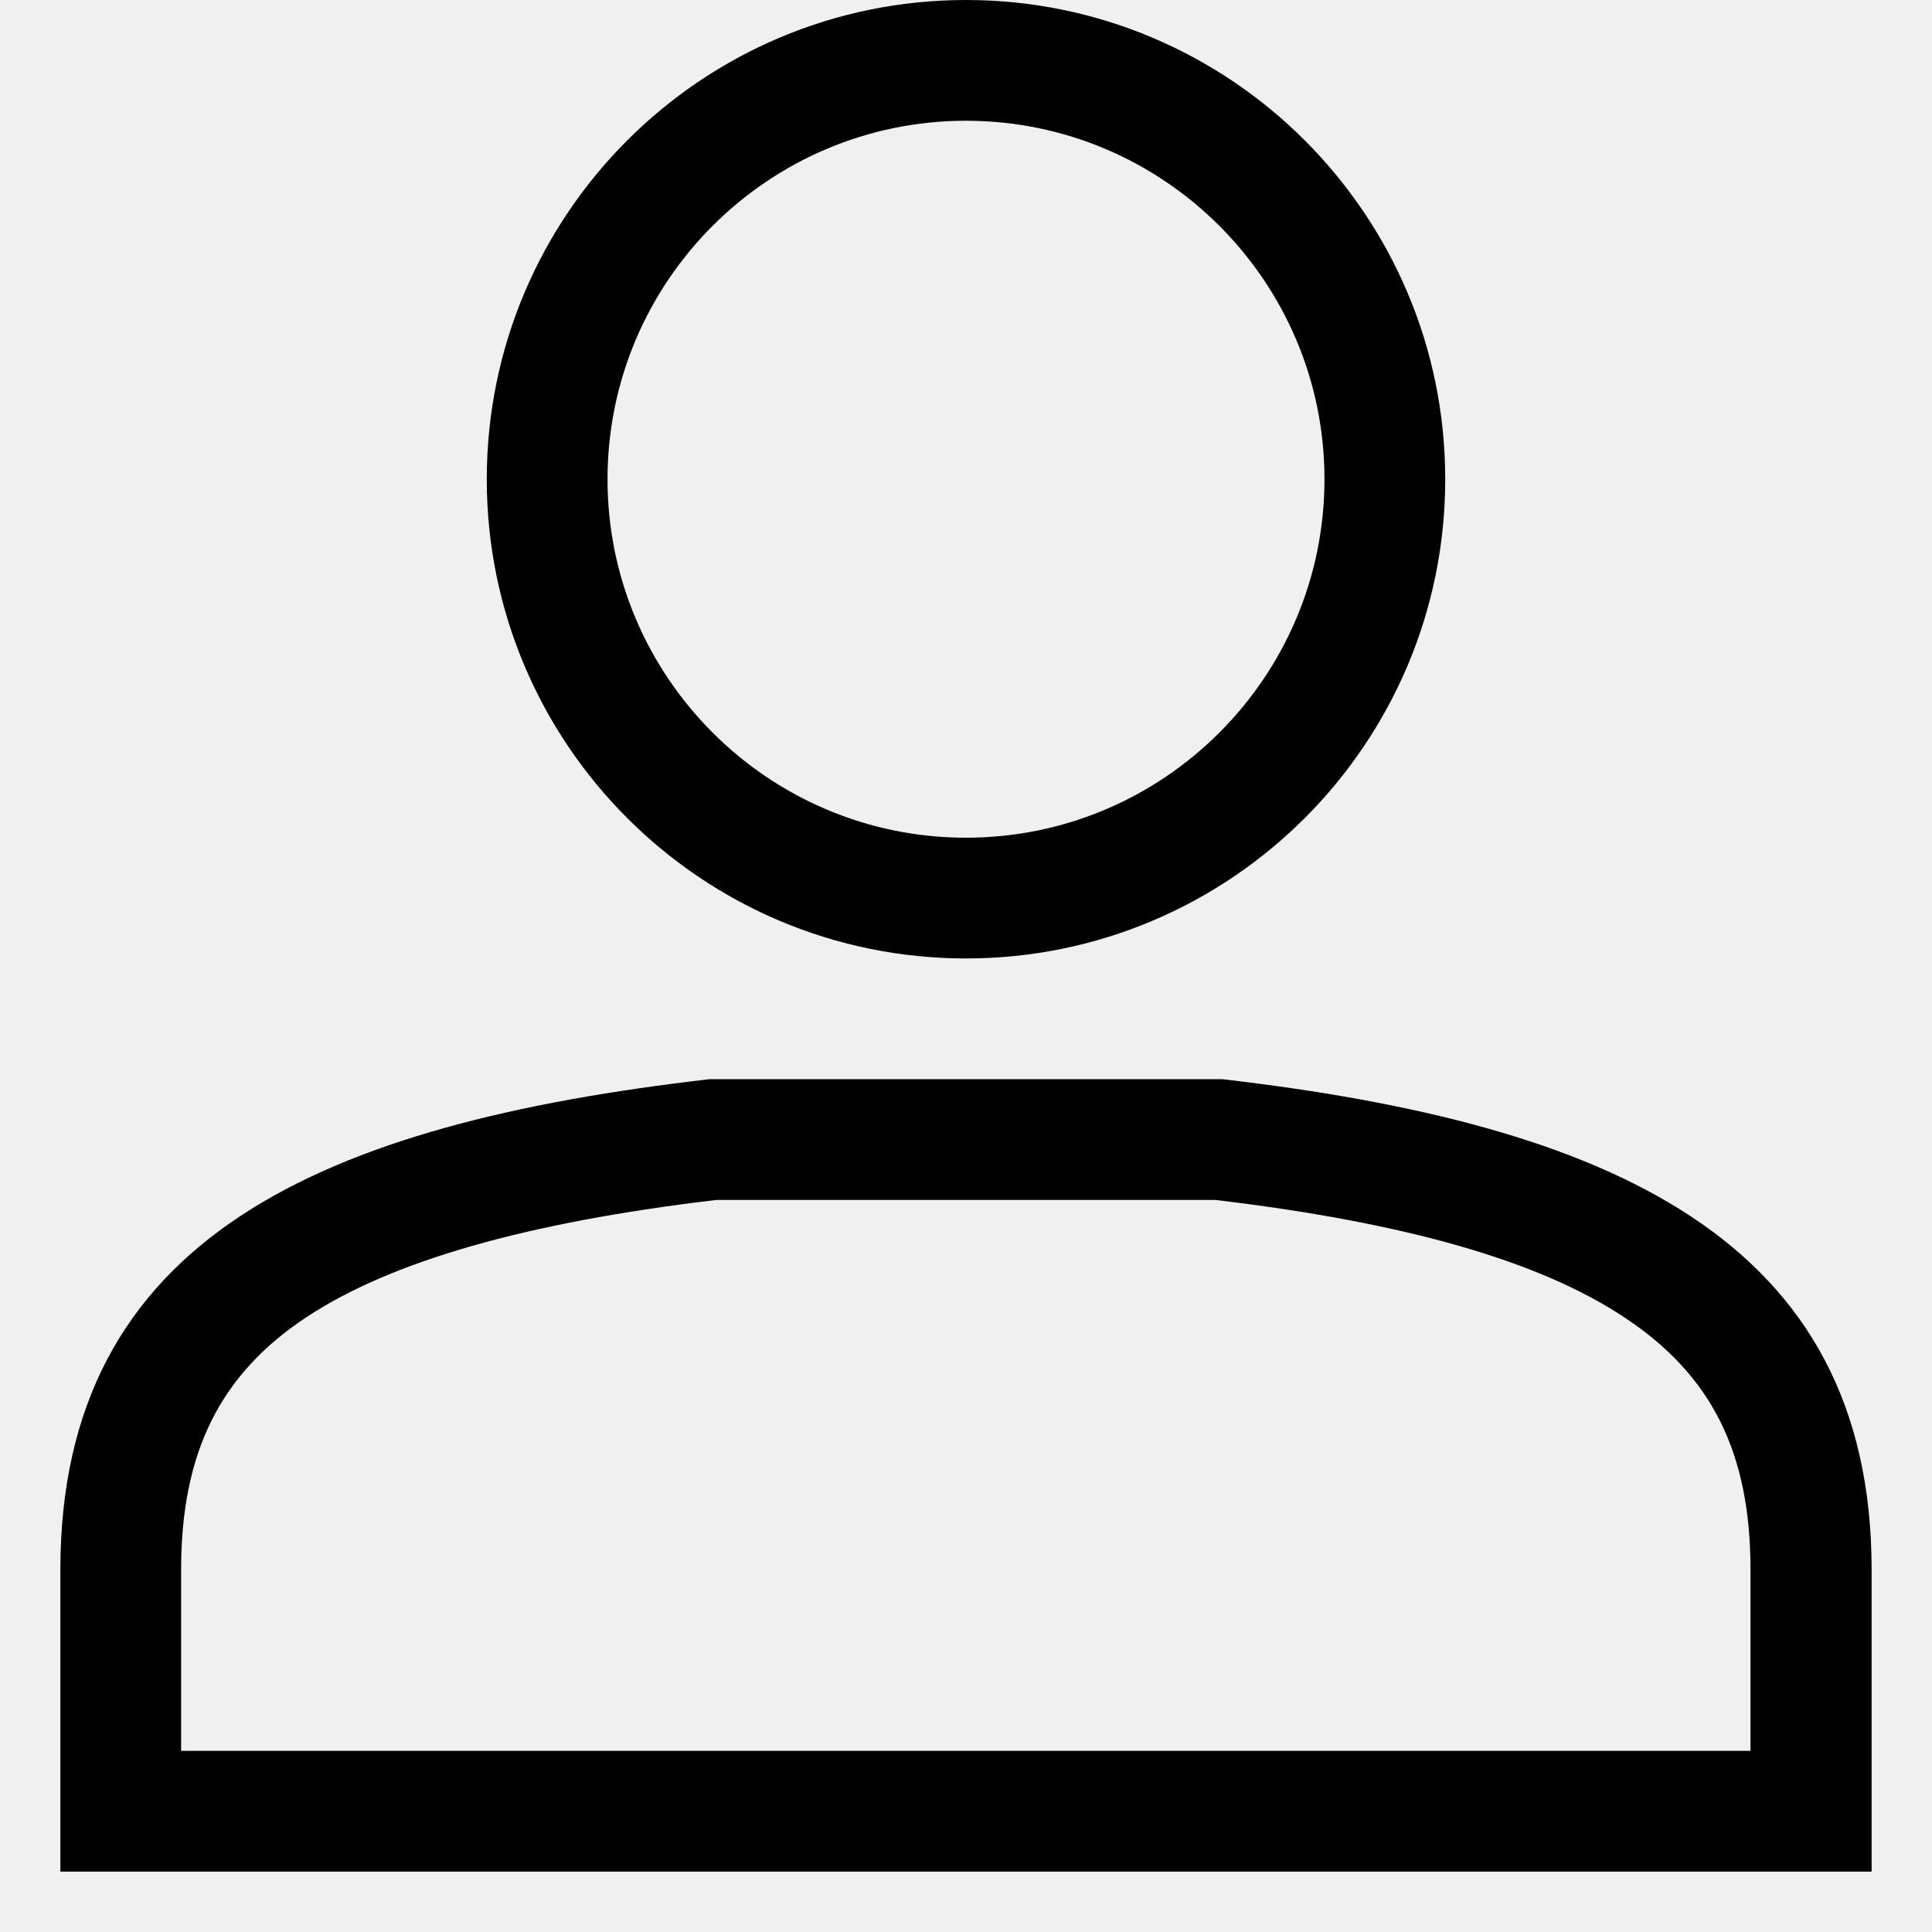
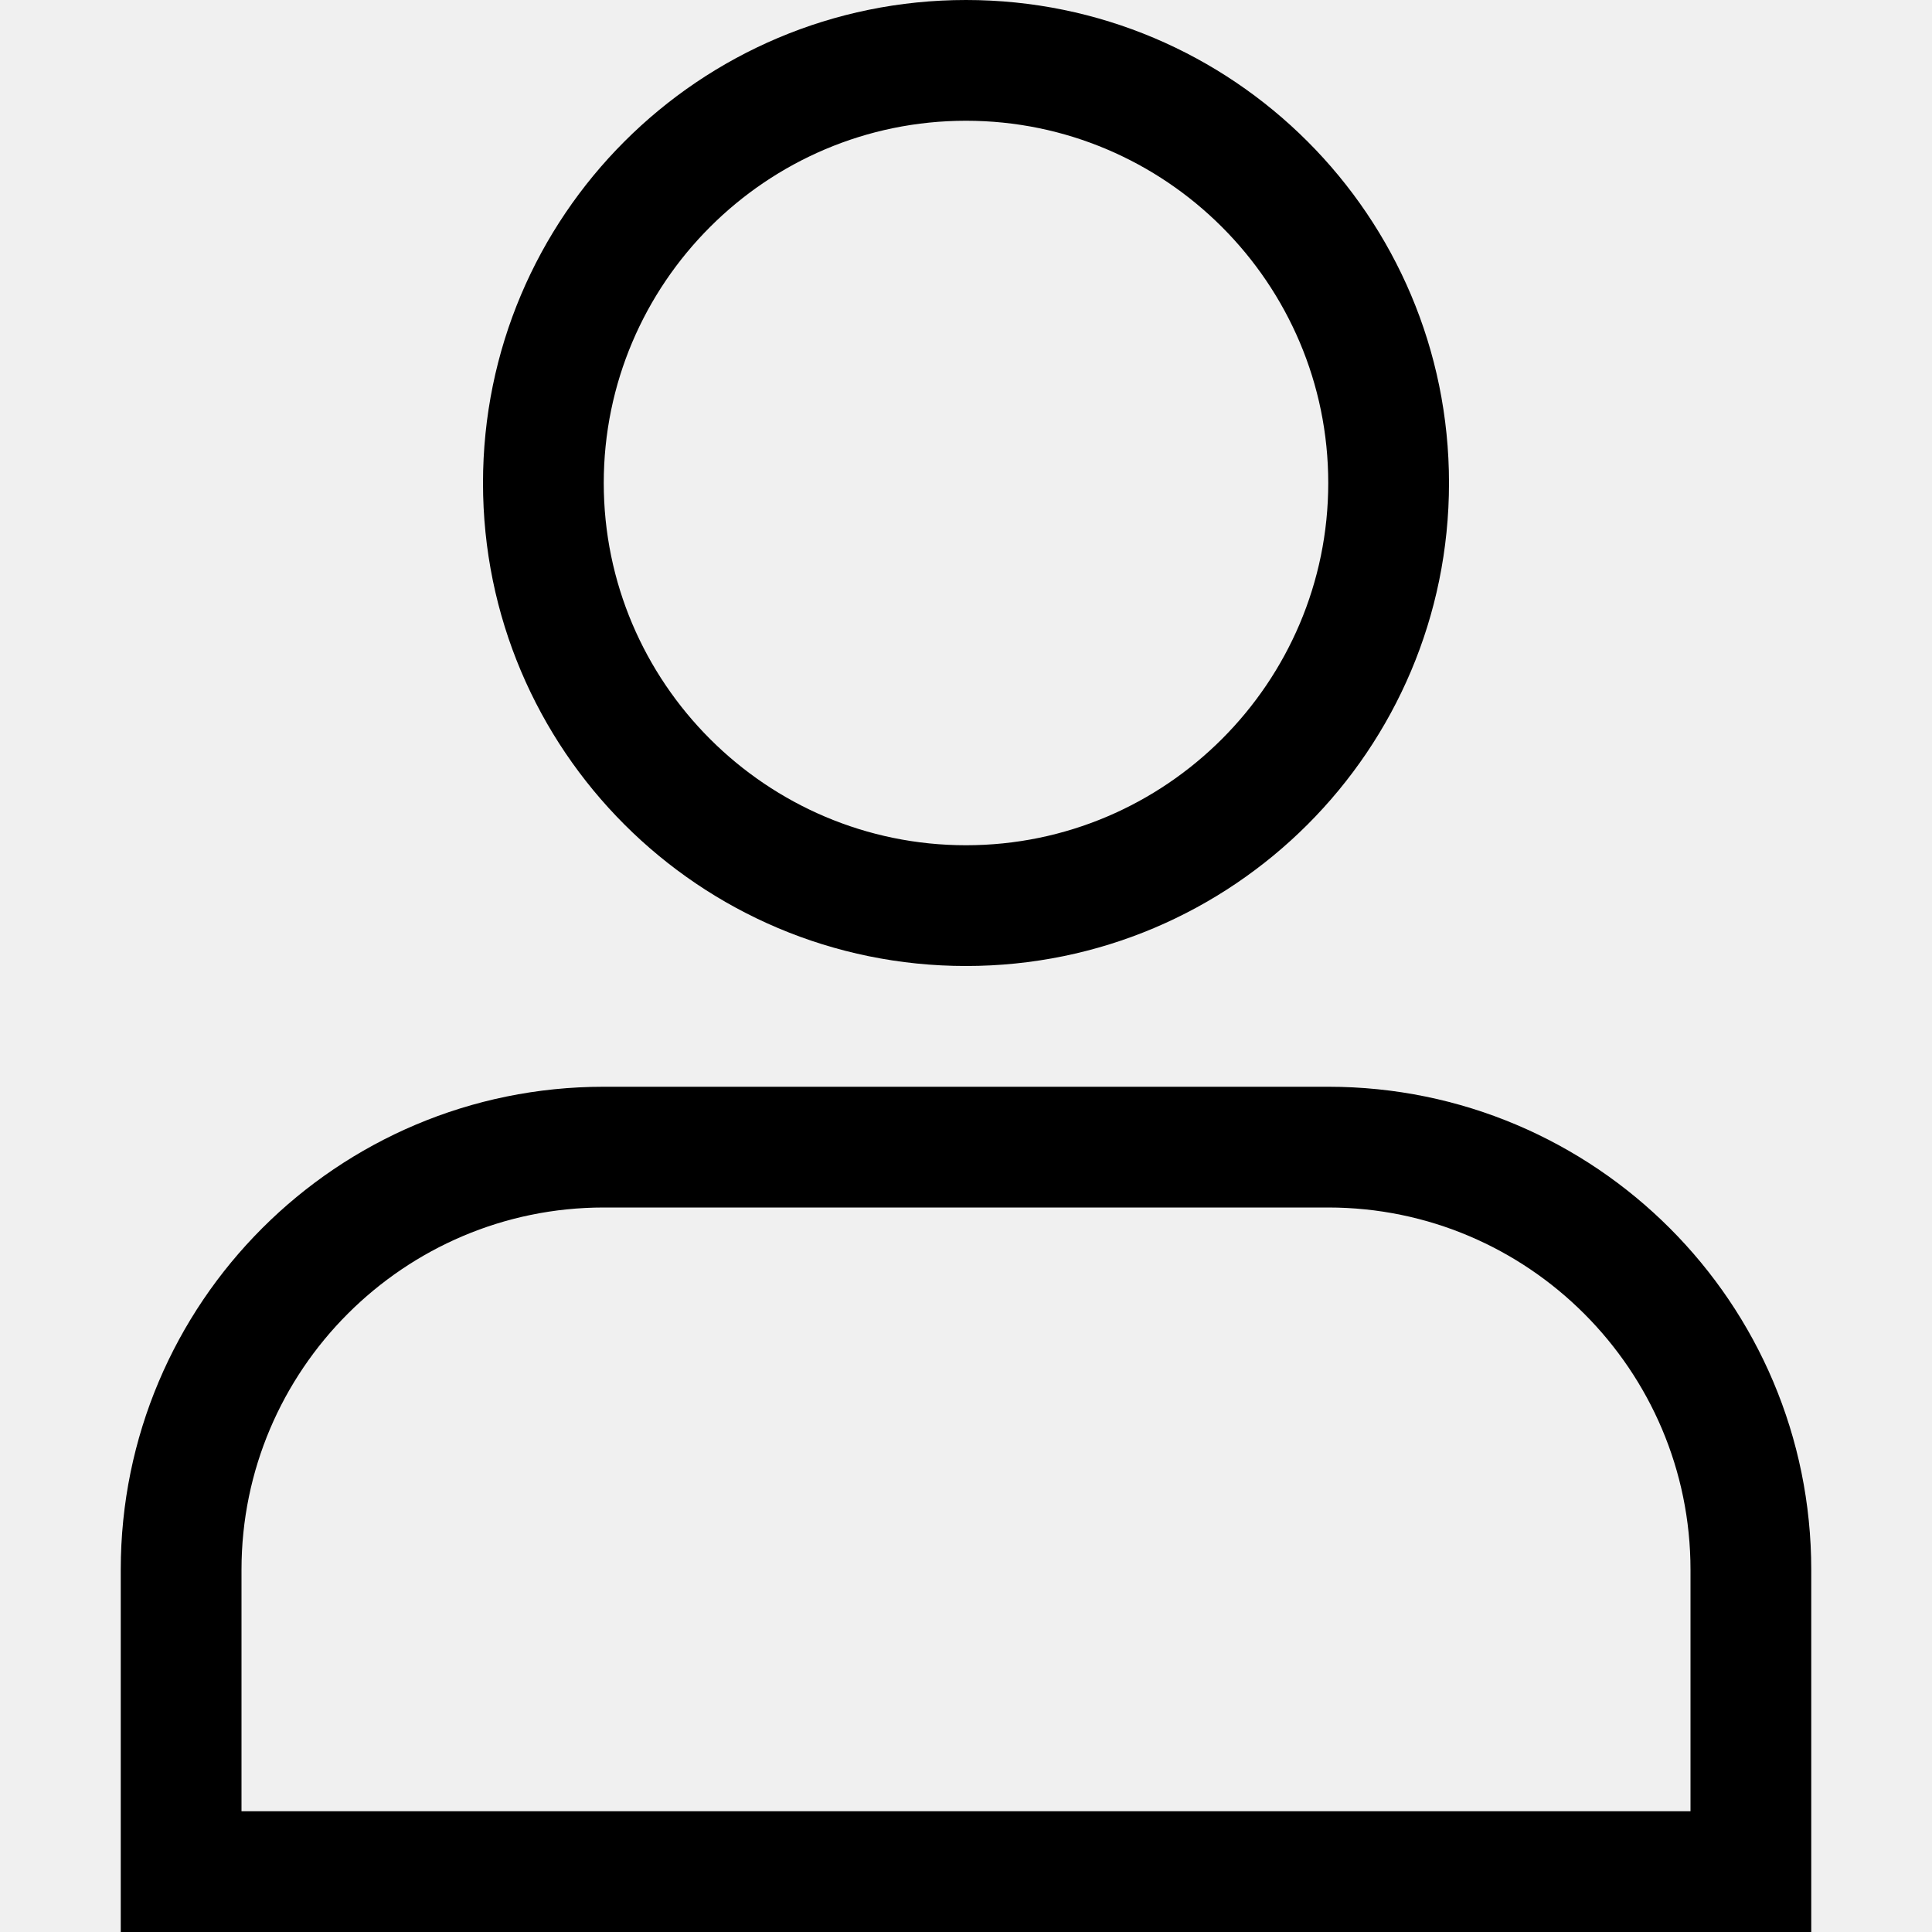
<svg xmlns="http://www.w3.org/2000/svg" version="1.1" id="Livello_1" x="0px" y="0px" viewBox="0 0 512 512" style="enable-background:new 0 0 512 512;" xml:space="preserve">
-   <style type="text/css">
- 	.st0{stroke:#000000;stroke-width:32;stroke-miterlimit:10;}
- 	.st1{stroke:#000000;stroke-width:64;stroke-miterlimit:10;}
- 	.st2{stroke:#000000;stroke-width:96;stroke-miterlimit:10;}
- 	.st3{fill:none;stroke:#FFFFFF;stroke-width:32;stroke-miterlimit:10;}
- </style>
  <g>
-     <path d="M256,32c52.4,0,95,42.6,95,95s-42.6,95-95,95s-95-42.6-95-95S203.6,32,256,32 M256,0c-70.1,0-127,56.9-127,127   s56.9,127,127,127s127-56.9,127-127S326.1,0,256,0L256,0z" />
-   </g>
-   <g>
-     <path d="M322.1,318c50.5,6,86,16.2,108.5,31.2c23.1,15.3,33.3,35.9,33.3,66.8v48H48v-48c0-31.1,10.3-51.8,33.3-67   c22.5-14.8,58-25,108.5-31H322.1 M324,286H188C85.8,297.8,16,327.6,16,416v80h480v-80C496,328.1,426.2,297.9,324,286L324,286z" />
+     <path d="M256,256c70.7,0,128-57.3,128-128C384,57.3,326.7,0,256,0S128,57.3,128,128C128,198.7,185.3,256,256,256z M256,32   c52.9,0,96,43.1,96,96s-43.1,96-96,96s-96-43.1-96-96S203.1,32,256,32z" />
+     <path d="M352,288H160c-70.7,0-128,57.3-128,128v96h448v-96C480,345.3,422.7,288,352,288z M448,480H64v-64c0-52.9,43.1-96,96-96h192   c52.9,0,96,43.1,96,96V480z" />
  </g>
</svg>
